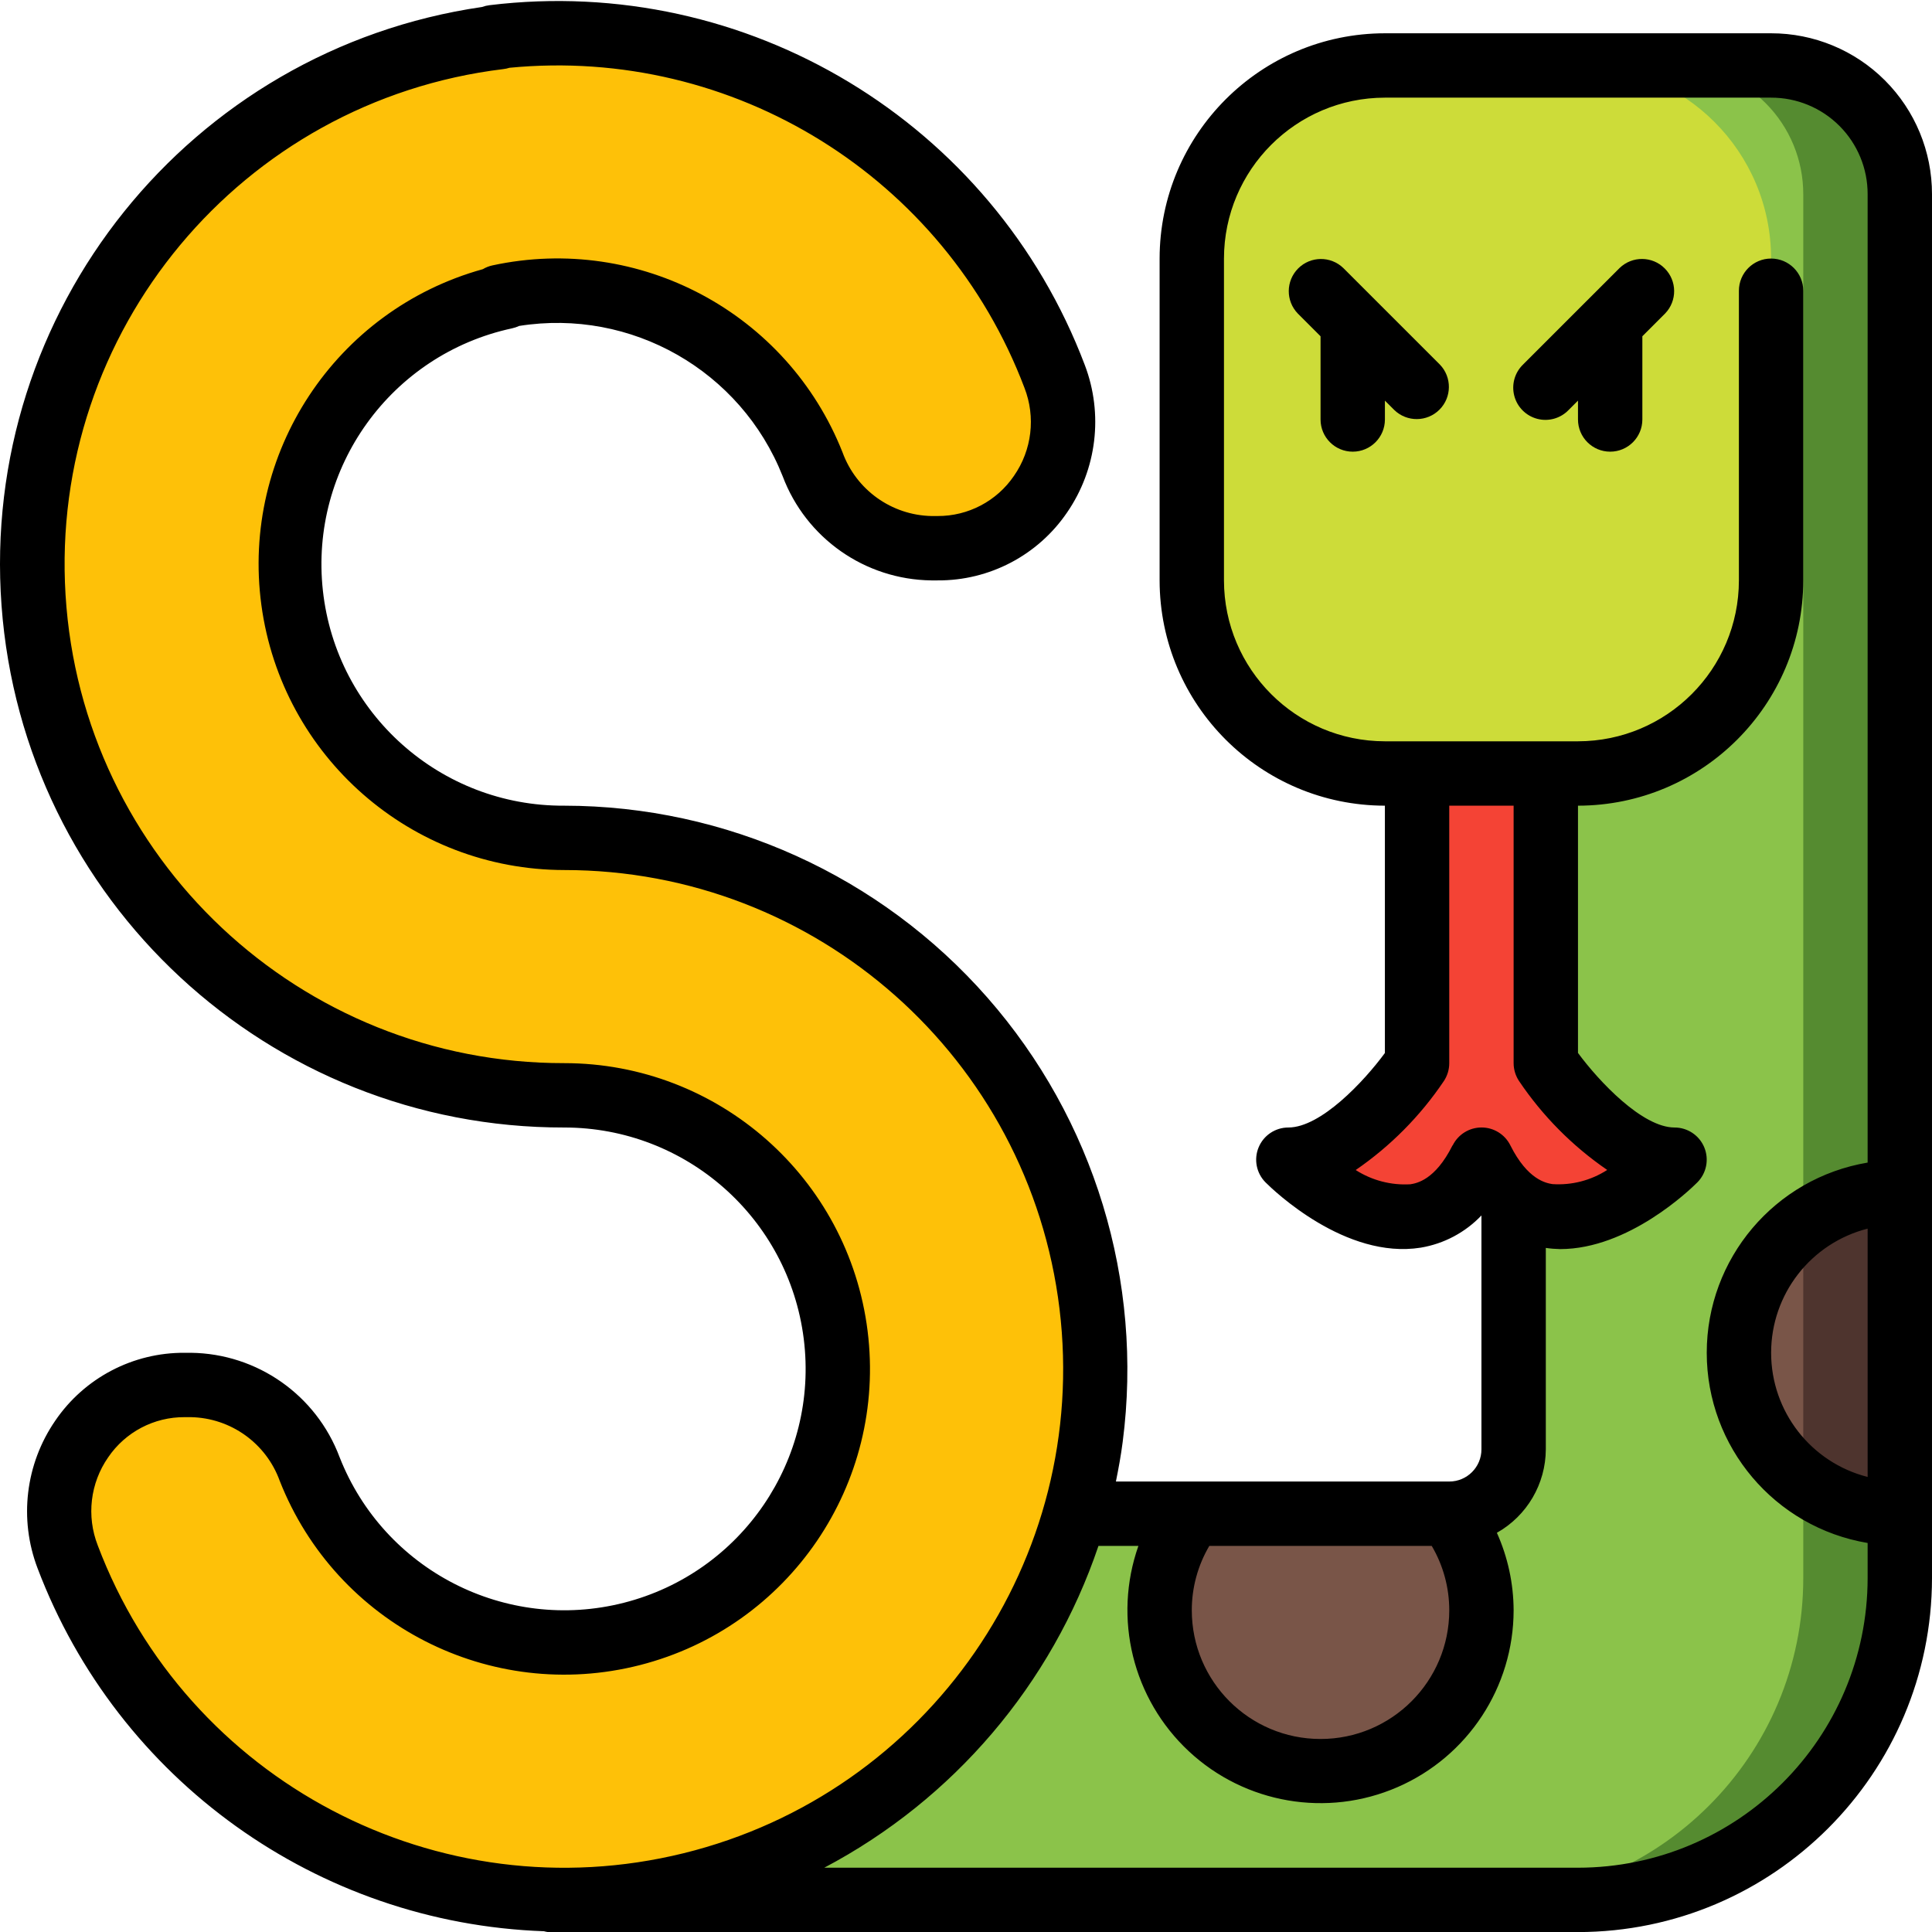
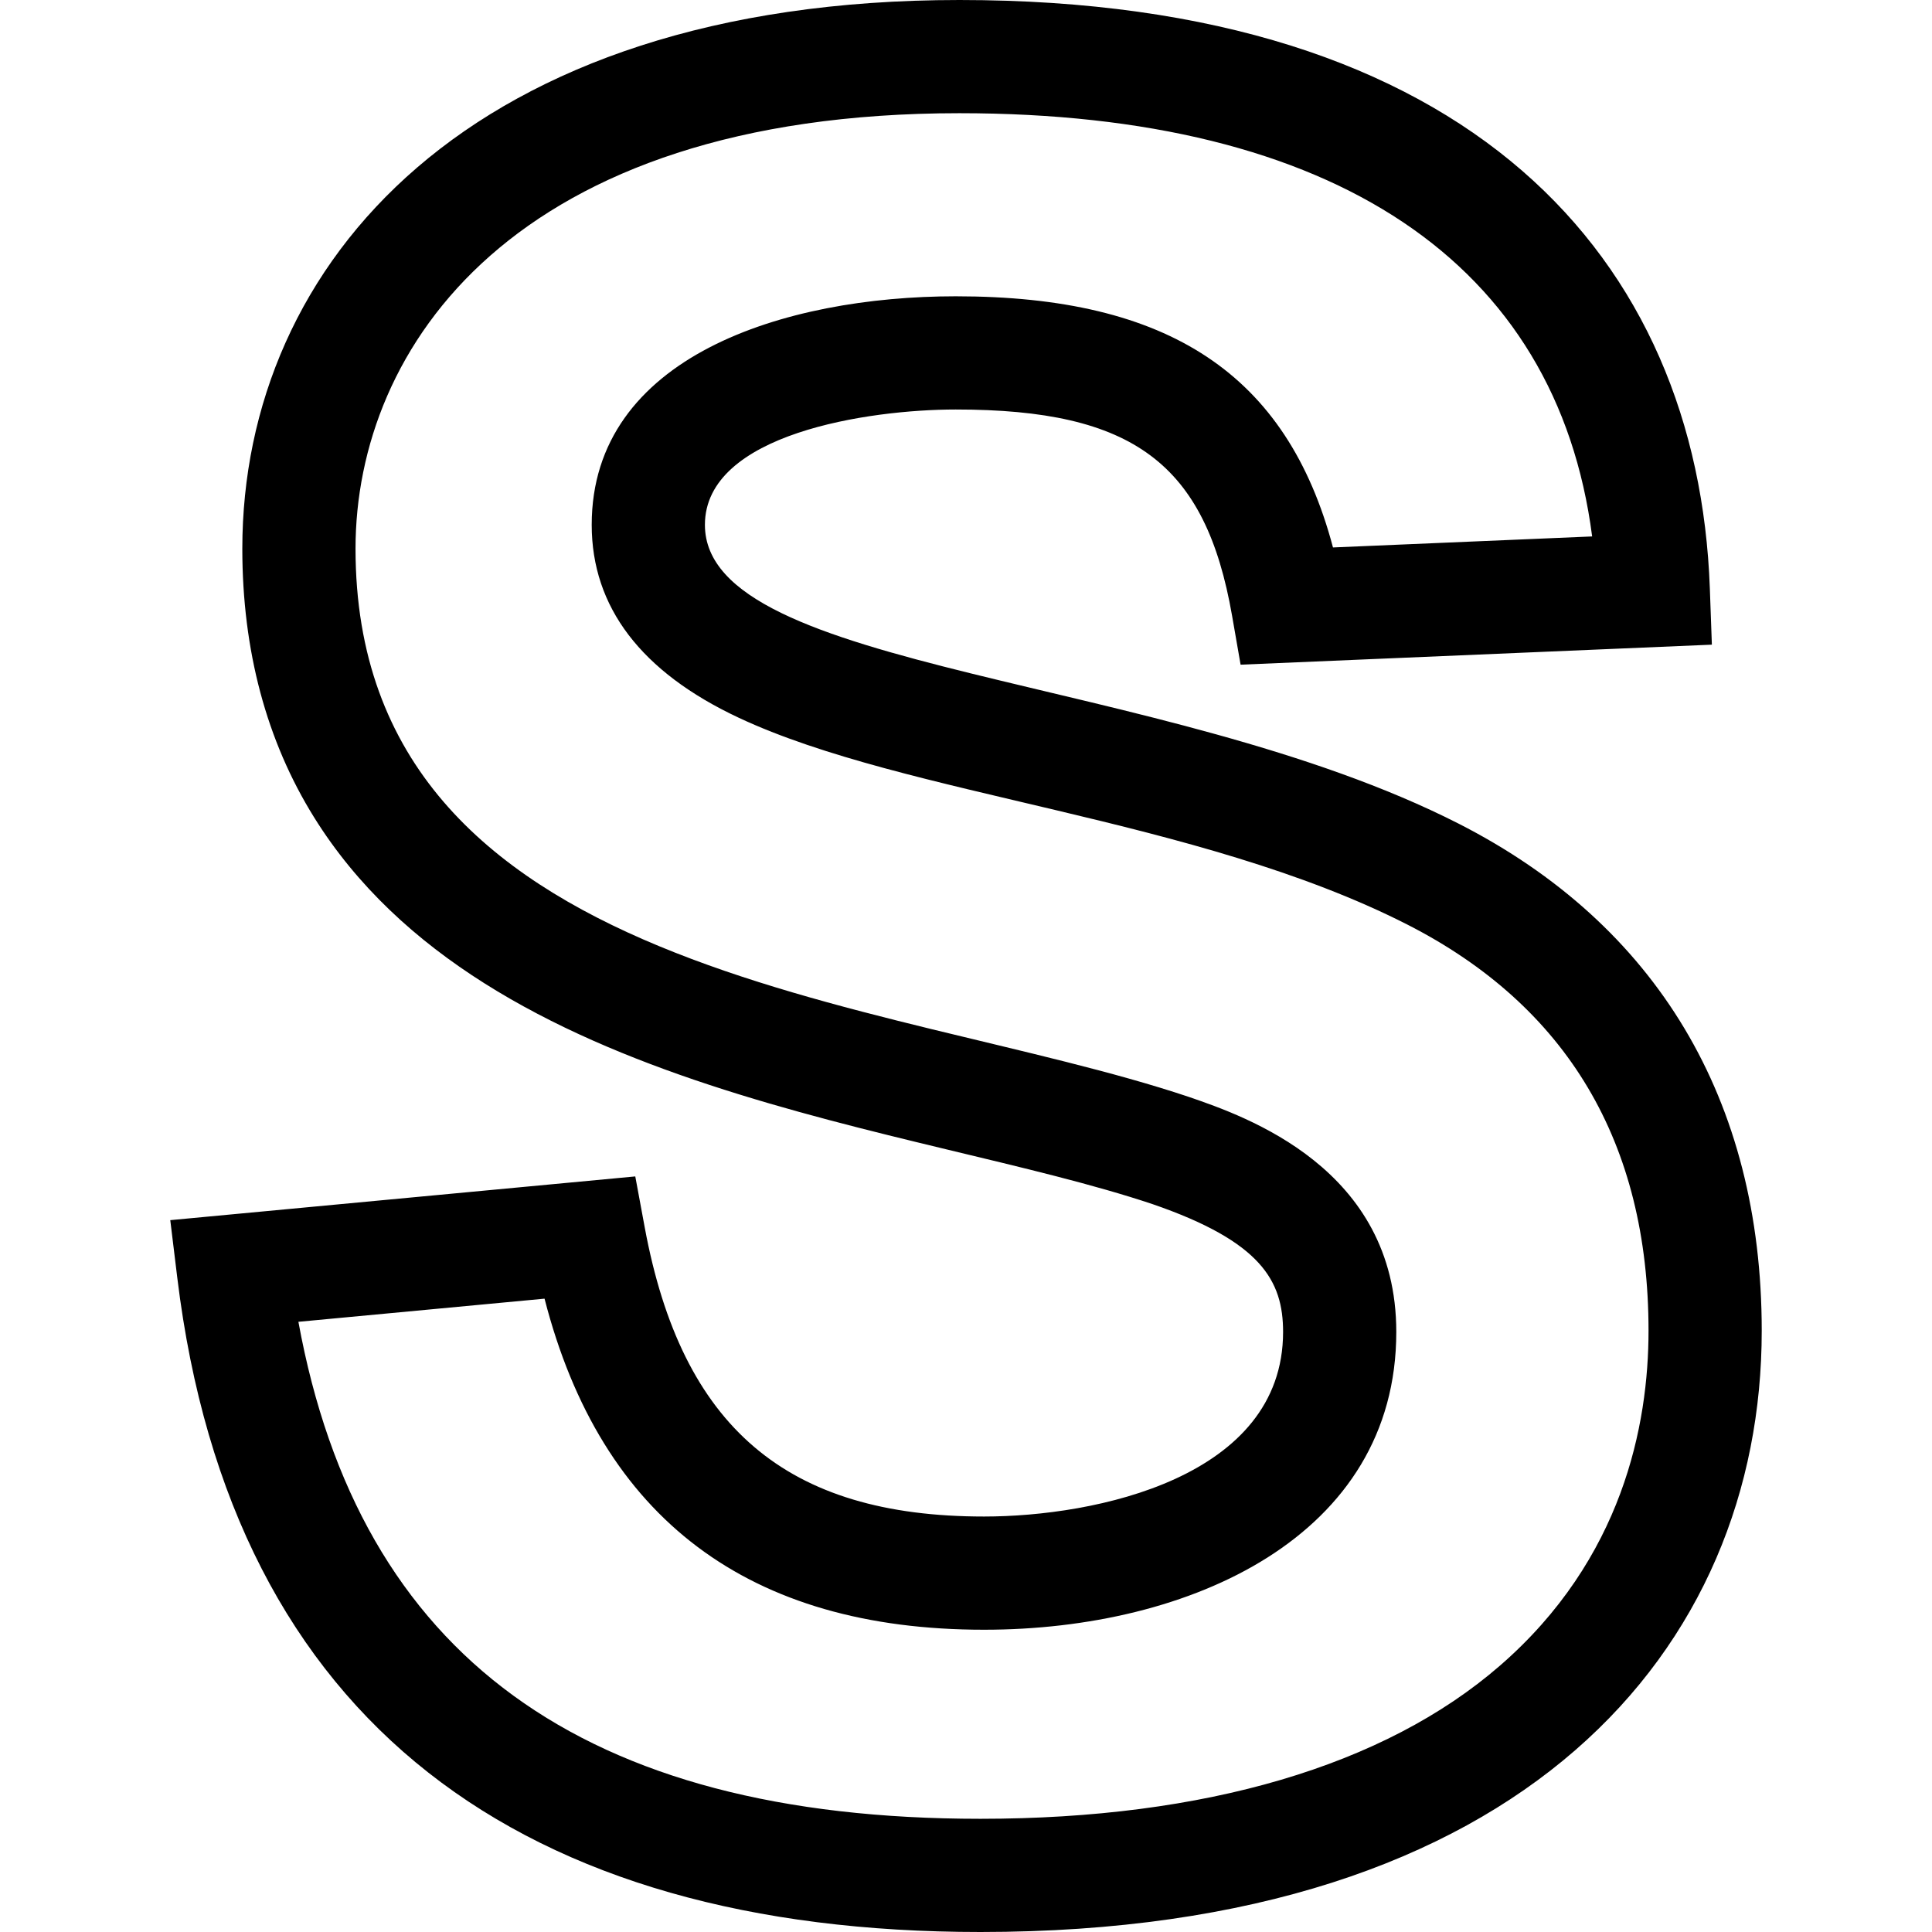
- <svg xmlns="http://www.w3.org/2000/svg" height="512pt" viewBox="0 0 512.27 512" width="512pt">
-   <path d="m503.738 51.355v366.934c0 47.129-38.207 85.336-85.336 85.336h-273.066l139.777-102.402h99.156c9.414-.027 17.039-7.652 17.066-17.066v-176.727l-34.133-190.207h102.398c9.059-.012 17.746 3.582 24.148 9.984 6.406 6.406 10 15.094 9.988 24.148zm0 0" fill="#558b30" />
-   <path d="m478.137 51.355v366.934c0 47.129-38.203 85.336-85.332 85.336h-247.469l139.777-102.402h99.156c9.414-.027 17.039-7.652 17.066-17.066v-176.727l-34.133-190.207h76.801c9.055-.012 17.746 3.582 24.148 9.984 6.402 6.406 9.996 15.094 9.984 24.148zm0 0" fill="#8bc34a" />
-   <path d="m367.203 17.223h51.199c28.277 0 51.199 22.926 51.199 51.199v85.336c0 28.277-22.922 51.199-51.199 51.199h-51.199c-28.277 0-51.199-22.922-51.199-51.199v-85.336c0-28.273 22.922-51.199 51.199-51.199zm0 0" fill="#cddc39" />
-   <path d="m409.871 204.957v76.801s17.066 25.598 34.133 25.598c0 0-34.133 34.137-51.199 0-17.066 34.137-51.203 0-51.203 0 17.07 0 34.137-25.598 34.137-25.598v-76.801zm0 0" fill="#f44335" />
-   <path d="m503.738 315.891v85.332c-9.238.039-18.234-2.961-25.602-8.531-10.742-8.059-17.066-20.703-17.066-34.133 0-13.43 6.324-26.078 17.066-34.137 7.367-5.57 16.363-8.57 25.602-8.531zm0 0" fill="#4e342e" />
-   <path d="m478.137 324.422v68.27c-10.742-8.059-17.066-20.703-17.066-34.133 0-13.43 6.324-26.078 17.066-34.137zm0 0" fill="#795548" />
-   <path d="m130.828 9.715c64.398-7.855 125.836 29.273 148.824 89.941 3.992 10.273 2.668 21.852-3.539 30.957s-16.504 14.57-27.523 14.609h-1.621c-14.086-.215-26.594-9.059-31.488-22.27-13.078-33.168-48.277-51.961-83.113-44.375h1.656c-36.328 7.809-60.875 41.809-56.863 78.746 4.012 36.938 35.289 64.871 72.441 64.699 71.215-.008 131.223 53.156 139.793 123.852 8.574 70.695-36.988 136.66-106.137 153.672-69.152 17.012-140.117-20.285-165.324-86.887-3.992-10.273-2.668-21.855 3.539-30.961 6.207-9.105 16.504-14.57 27.523-14.609h1.621c14.086.215 26.594 9.062 31.488 22.273 13.379 34.031 49.996 52.781 85.43 43.742 35.434-9.035 58.598-43.035 54.043-79.32-4.559-36.281-35.406-63.496-71.977-63.496-74.5.109-136.191-57.844-140.738-132.207s49.625-139.398 123.59-148.367" fill="#fec108" />
-   <path d="m384.27 401.223c5.574 7.367 8.57 16.363 8.535 25.602 0 23.562-19.105 42.668-42.668 42.668s-42.668-19.105-42.668-42.668c-.035-9.238 2.961-18.234 8.535-25.602zm0 0" fill="#795548" />
-   <path d="m469.602 8.691h-102.398c-32.973.035-59.695 26.758-59.734 59.73v85.336c.039 32.973 26.762 59.695 59.734 59.734v65.578c-5.539 7.535-16.98 19.754-25.602 19.754-3.449 0-6.559 2.078-7.879 5.266-1.32 3.191-.594 6.859 1.848 9.301 2.109 2.105 21.195 20.48 41.148 17.289 6.145-1.027 11.789-4.023 16.086-8.535v62.012c0 4.715-3.82 8.535-8.535 8.535h-88.387c.707-3.484 1.348-6.98 1.801-10.531 5.52-42.605-7.559-85.527-35.906-117.816-28.344-32.285-69.211-50.812-112.176-50.852-32.785.188-60.414-24.434-63.988-57.027-3.574-32.59 18.066-62.613 50.113-69.531.668-.141 1.312-.359 1.93-.648 29.734-4.715 58.762 11.828 69.855 39.816 6.184 16.461 21.836 27.441 39.422 27.656h1.656c13.742.094 26.625-6.664 34.355-18.023 7.891-11.473 9.641-26.09 4.684-39.098-24.379-64.344-89.539-103.723-157.84-95.395-.68.082-1.348.242-1.988.477-77.516 11.297-133.129 80.574-127.395 158.699 5.734 78.129 70.859 138.543 149.195 138.406 32.27-.004 59.492 24.016 63.512 56.031 4.016 32.016-16.43 62.016-47.695 69.984-31.27 7.969-63.582-8.586-75.379-38.617-6.18-16.469-21.836-27.453-39.422-27.664h-1.621c-13.746-.098-26.633 6.664-34.363 18.027-7.887 11.473-9.637 26.086-4.676 39.094 21.293 56.191 74.215 94.133 134.27 96.254.363.102.734.176 1.109.223h273.066c51.816-.059 93.805-42.051 93.867-93.867v-366.934c.012-11.316-4.48-22.176-12.484-30.18-8.004-8.004-18.863-12.496-30.184-12.484zm25.602 382.789c-15.055-3.832-25.59-17.391-25.59-32.922 0-15.535 10.535-29.09 25.59-32.922zm-110.078-87.895c-4.609 9.207-9.543 10.027-11.156 10.289-5.113.309-10.191-1.016-14.504-3.777 9.195-6.316 17.121-14.309 23.355-23.562.945-1.414 1.449-3.078 1.449-4.777v-68.266h17.066v68.266c.004 1.684.504 3.332 1.434 4.734 6.238 9.266 14.172 17.27 23.383 23.586-4.309 2.777-9.395 4.094-14.508 3.754-1.621-.262-6.562-1.066-11.18-10.289-1.441-2.898-4.398-4.727-7.637-4.727-3.234 0-6.191 1.828-7.637 4.727zm-.855 123.238c0 18.852-15.281 34.133-34.133 34.133-18.852 0-34.133-15.281-34.133-34.133-.004-6.004 1.602-11.895 4.648-17.066h58.969c3.047 5.172 4.652 11.062 4.648 17.066zm-358.355-17.203c-3.027-7.754-1.992-16.508 2.762-23.34 4.57-6.723 12.191-10.719 20.32-10.656h1.621c10.578.215 19.938 6.918 23.543 16.867 14.957 38.031 55.883 58.984 95.48 48.883 39.602-10.105 65.488-48.102 60.398-88.648-5.094-40.551-39.57-70.969-80.438-70.969-69.984.105-127.941-54.324-132.223-124.18-4.277-69.855 46.602-130.957 116.078-139.391.551-.062 1.09-.18 1.613-.348 59.449-5.77 115.395 28.992 136.559 84.844 3.027 7.762 1.988 16.52-2.773 23.355-4.562 6.703-12.16 10.695-20.266 10.652h-1.629c-10.574-.234-19.926-6.93-23.555-16.863-14.641-37.016-53.914-57.996-92.824-49.594-.902.191-1.766.531-2.559 1.004-39.086 10.844-64.156 48.883-58.715 89.074 5.445 40.191 39.734 70.191 80.293 70.246 66.902-.012 123.277 49.934 131.328 116.344 8.051 66.414-34.754 128.383-99.719 144.359-64.965 15.977-131.629-19.07-155.297-81.641zm392.488 85.469h-199.852c34.27-18.082 60.293-48.629 72.707-85.332h10.59c-6.77 19.211-1.508 40.605 13.398 54.484 14.906 13.879 36.621 17.605 55.301 9.484 18.68-8.117 30.77-26.535 30.789-46.902-.027-7.082-1.539-14.078-4.438-20.539 7.988-4.508 12.941-12.957 12.973-22.129v-53.402c1.262.184 2.531.285 3.805.309 18.125 0 34.414-15.727 36.359-17.672 2.441-2.441 3.172-6.109 1.852-9.301-1.32-3.188-4.434-5.266-7.883-5.266-8.535 0-20.035-12.219-25.602-19.773v-65.559c32.977-.039 59.695-26.762 59.734-59.734v-76.801c0-4.715-3.82-8.535-8.535-8.535-4.711 0-8.531 3.82-8.531 8.535v76.801c-.027 23.551-19.113 42.637-42.668 42.664h-51.199c-23.551-.027-42.637-19.113-42.668-42.664v-85.336c.031-23.551 19.117-42.637 42.668-42.664h102.398c6.797-.016 13.316 2.68 18.117 7.48 4.805 4.805 7.5 11.324 7.484 18.117v256.77c-24.625 4.141-42.66 25.461-42.66 50.434 0 24.969 18.035 46.289 42.66 50.43v9.301c-.047 42.398-34.402 76.754-76.801 76.801zm0 0" />
-   <path d="m429.438 70.926-8.535 8.531-17.066 17.066c-2.219 2.145-3.105 5.316-2.324 8.301.777 2.98 3.109 5.312 6.094 6.094s6.156-.109 8.297-2.328l2.5-2.5v5c0 4.715 3.82 8.535 8.535 8.535 4.711 0 8.531-3.82 8.531-8.535v-22.066l6.035-6.035c3.234-3.348 3.188-8.668-.105-11.961-3.289-3.293-8.613-3.336-11.961-.102zm0 0" />
-   <path d="m364.711 79.465-8.531-8.531c-3.352-3.234-8.672-3.188-11.965.102-3.289 3.293-3.336 8.613-.102 11.965l6.031 6.031v22.059c0 4.715 3.82 8.535 8.535 8.535 4.711 0 8.531-3.82 8.531-8.535v-5l2.5 2.5c3.348 3.234 8.672 3.188 11.965-.105 3.289-3.289 3.336-8.613.102-11.961zm0 0" />
+ <svg xmlns="http://www.w3.org/2000/svg" id="Capa_1" enable-background="new 0 0 512 512" height="512" viewBox="0 0 512 512" width="512">
+   <g id="S_1_">
+     <g>
+       <path d="m259.821 512c-120.803 0-198.402-54.863-212.834-173.343l-1.864-15.305 123.233-11.587 2.498 13.486c9.817 53.006 37.559 76.644 89.948 76.644 29.427 0 79.229-10.302 79.229-48.916 0-13.561-5.799-23.963-34.645-33.89-62.477-20.888-176.513-29.168-222.149-102.487-12.62-20.274-19.02-44.226-19.02-71.19.001-75.592 60.31-145.412 190.043-145.412 135.538 0 195.724 68.578 198.866 155.949l.536 14.893-124.892 5.304-2.258-12.972c-7.025-40.351-26.189-54.652-73.234-54.652-22.99 0-66.469 6.388-66.469 30.563 0 39.286 121.435 39.33 199.729 79.184 52.561 26.788 80.339 73.26 80.339 134.396 0 84.019-62.827 159.335-207.056 159.335zm-180.742-161.708c16.208 88.587 75.485 131.708 180.742 131.708 59.465 0 107.065-14.026 137.655-40.563 32.564-28.249 39.4-63.867 39.4-88.773 0-49.812-21.518-86.035-63.955-107.664-55.78-28.394-132.773-33.986-177.151-54.792-25.853-12.121-38.961-29.321-38.961-51.124 0-44.612 51.066-60.563 96.469-60.563 56.457 0 87.802 20.653 99.975 66.558l68.683-2.917c-9.382-72.487-68.311-112.162-167.676-112.162-118.128 0-160.042 62.172-160.042 115.413 0 113.911 140.908 118.533 220.749 145.248l.116.04c15.028 5.166 54.948 18.889 54.948 62.28 0 54.174-54.602 78.916-109.229 78.916-62.245 0-101.475-29.315-116.492-87.737z" />
+     </g>
+   </g>
</svg>
